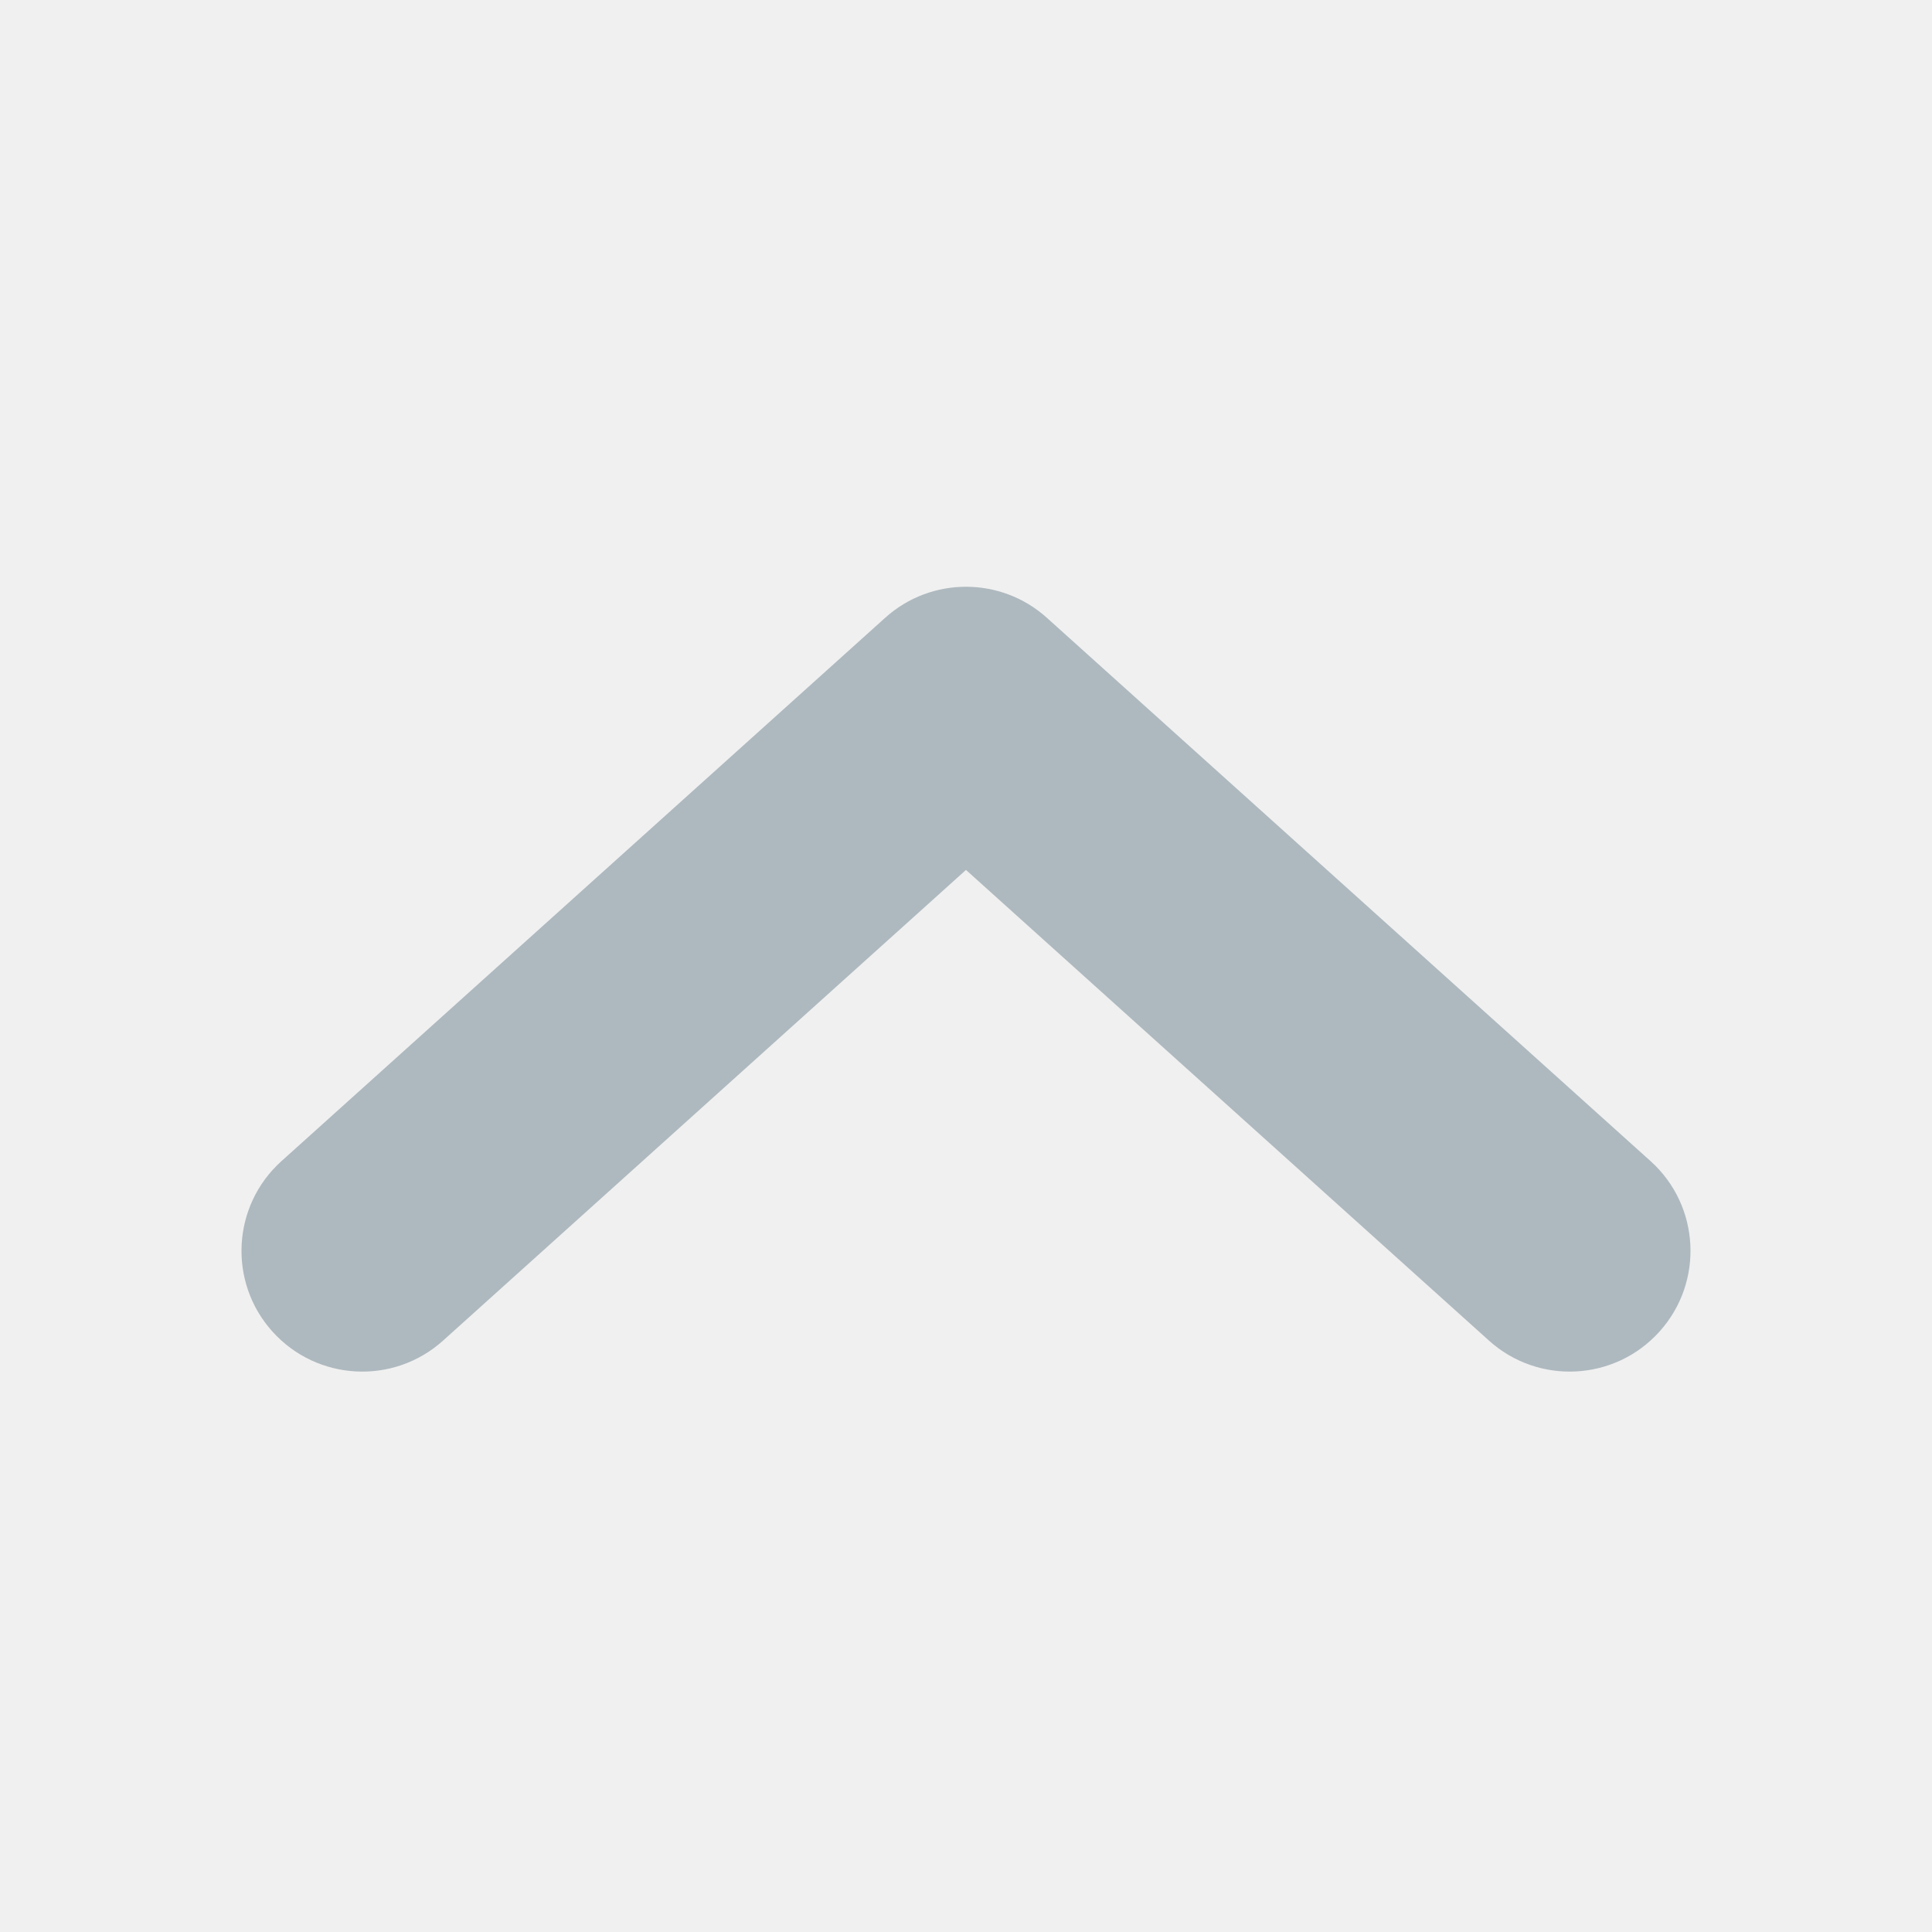
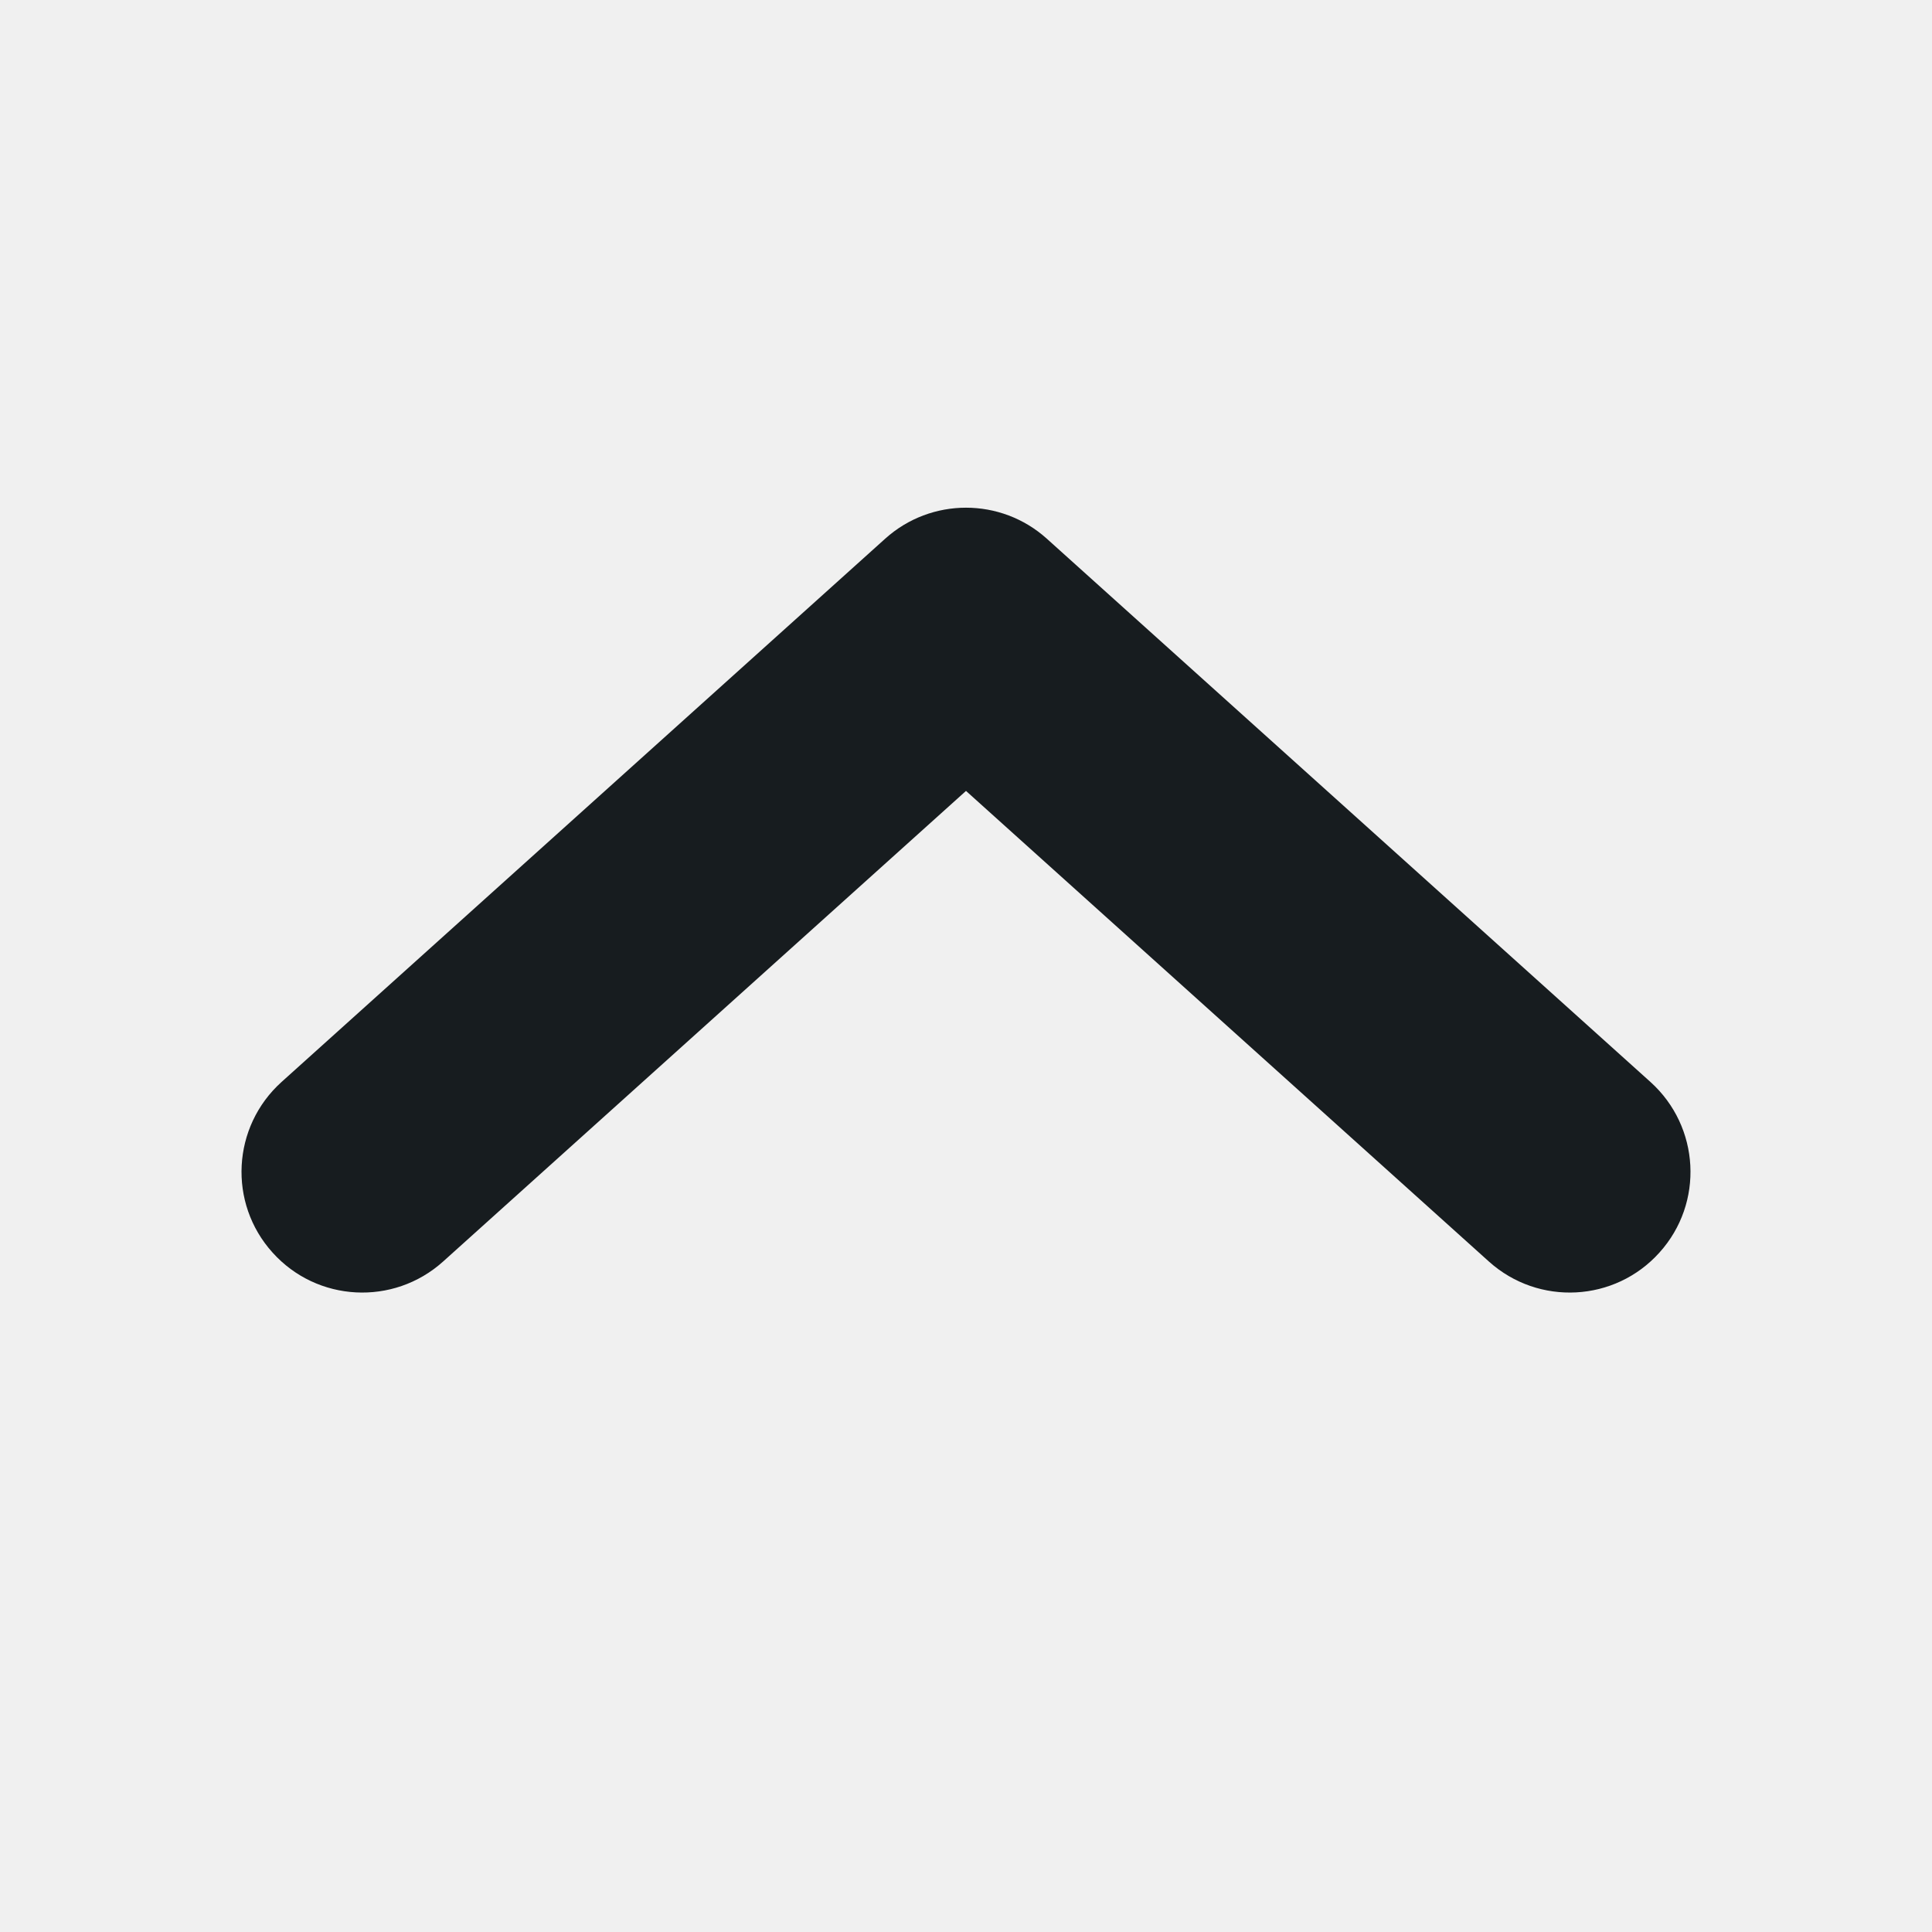
- <svg xmlns="http://www.w3.org/2000/svg" width="24px" height="24px" viewBox="0 0 24 24" version="1.1">
-   <g id="chevron_up" stroke="none" stroke-width="1" fill="none" fill-rule="evenodd">
-     <path d="M7.51,5.667 C6.956,5.051 7.006,4.103 7.622,3.549 C8.237,2.995 9.186,3.044 9.74,3.66 L16.49,11.16 C17.003,11.731 17.003,12.597 16.49,13.167 L9.74,20.667 L9.74,20.667 C9.186,21.283 8.237,21.333 7.622,20.779 C7.006,20.224 6.956,19.276 7.51,18.66 L13.357,12.164 L7.51,5.667 Z" id="path-1" fill="#AEB9BF" fill-rule="nonzero" transform="translate(12, 12.16366) scale(1, -1) rotate(90) translate(-12, -12.16366) " />
+ <svg xmlns="http://www.w3.org/2000/svg" xmlns:xlink="http://www.w3.org/1999/xlink" width="16px" height="16px" viewBox="0 0 16 16" version="1.1">
+   <defs>
+     <path d="M12.331,10.448 C12.742,10.817 13.374,10.784 13.743,10.373 C14.113,9.963 14.079,9.331 13.669,8.961 L8.669,4.461 C8.289,4.119 7.711,4.119 7.331,4.461 L2.331,8.961 C1.921,9.331 1.887,9.963 2.257,10.373 C2.626,10.784 3.258,10.817 3.669,10.448 L8,6.55 L12.331,10.448 Z" id="path-1" />
+   </defs>
+   <g id="Artboard" stroke="none" stroke-width="1" fill="none" fill-rule="evenodd">
+     <mask id="mask-2" fill="white">
+       <use xlink:href="#path-1" />
+     </mask>
+     <use id="Shape" fill="#171C1F" xlink:href="#path-1" />
  </g>
</svg>
